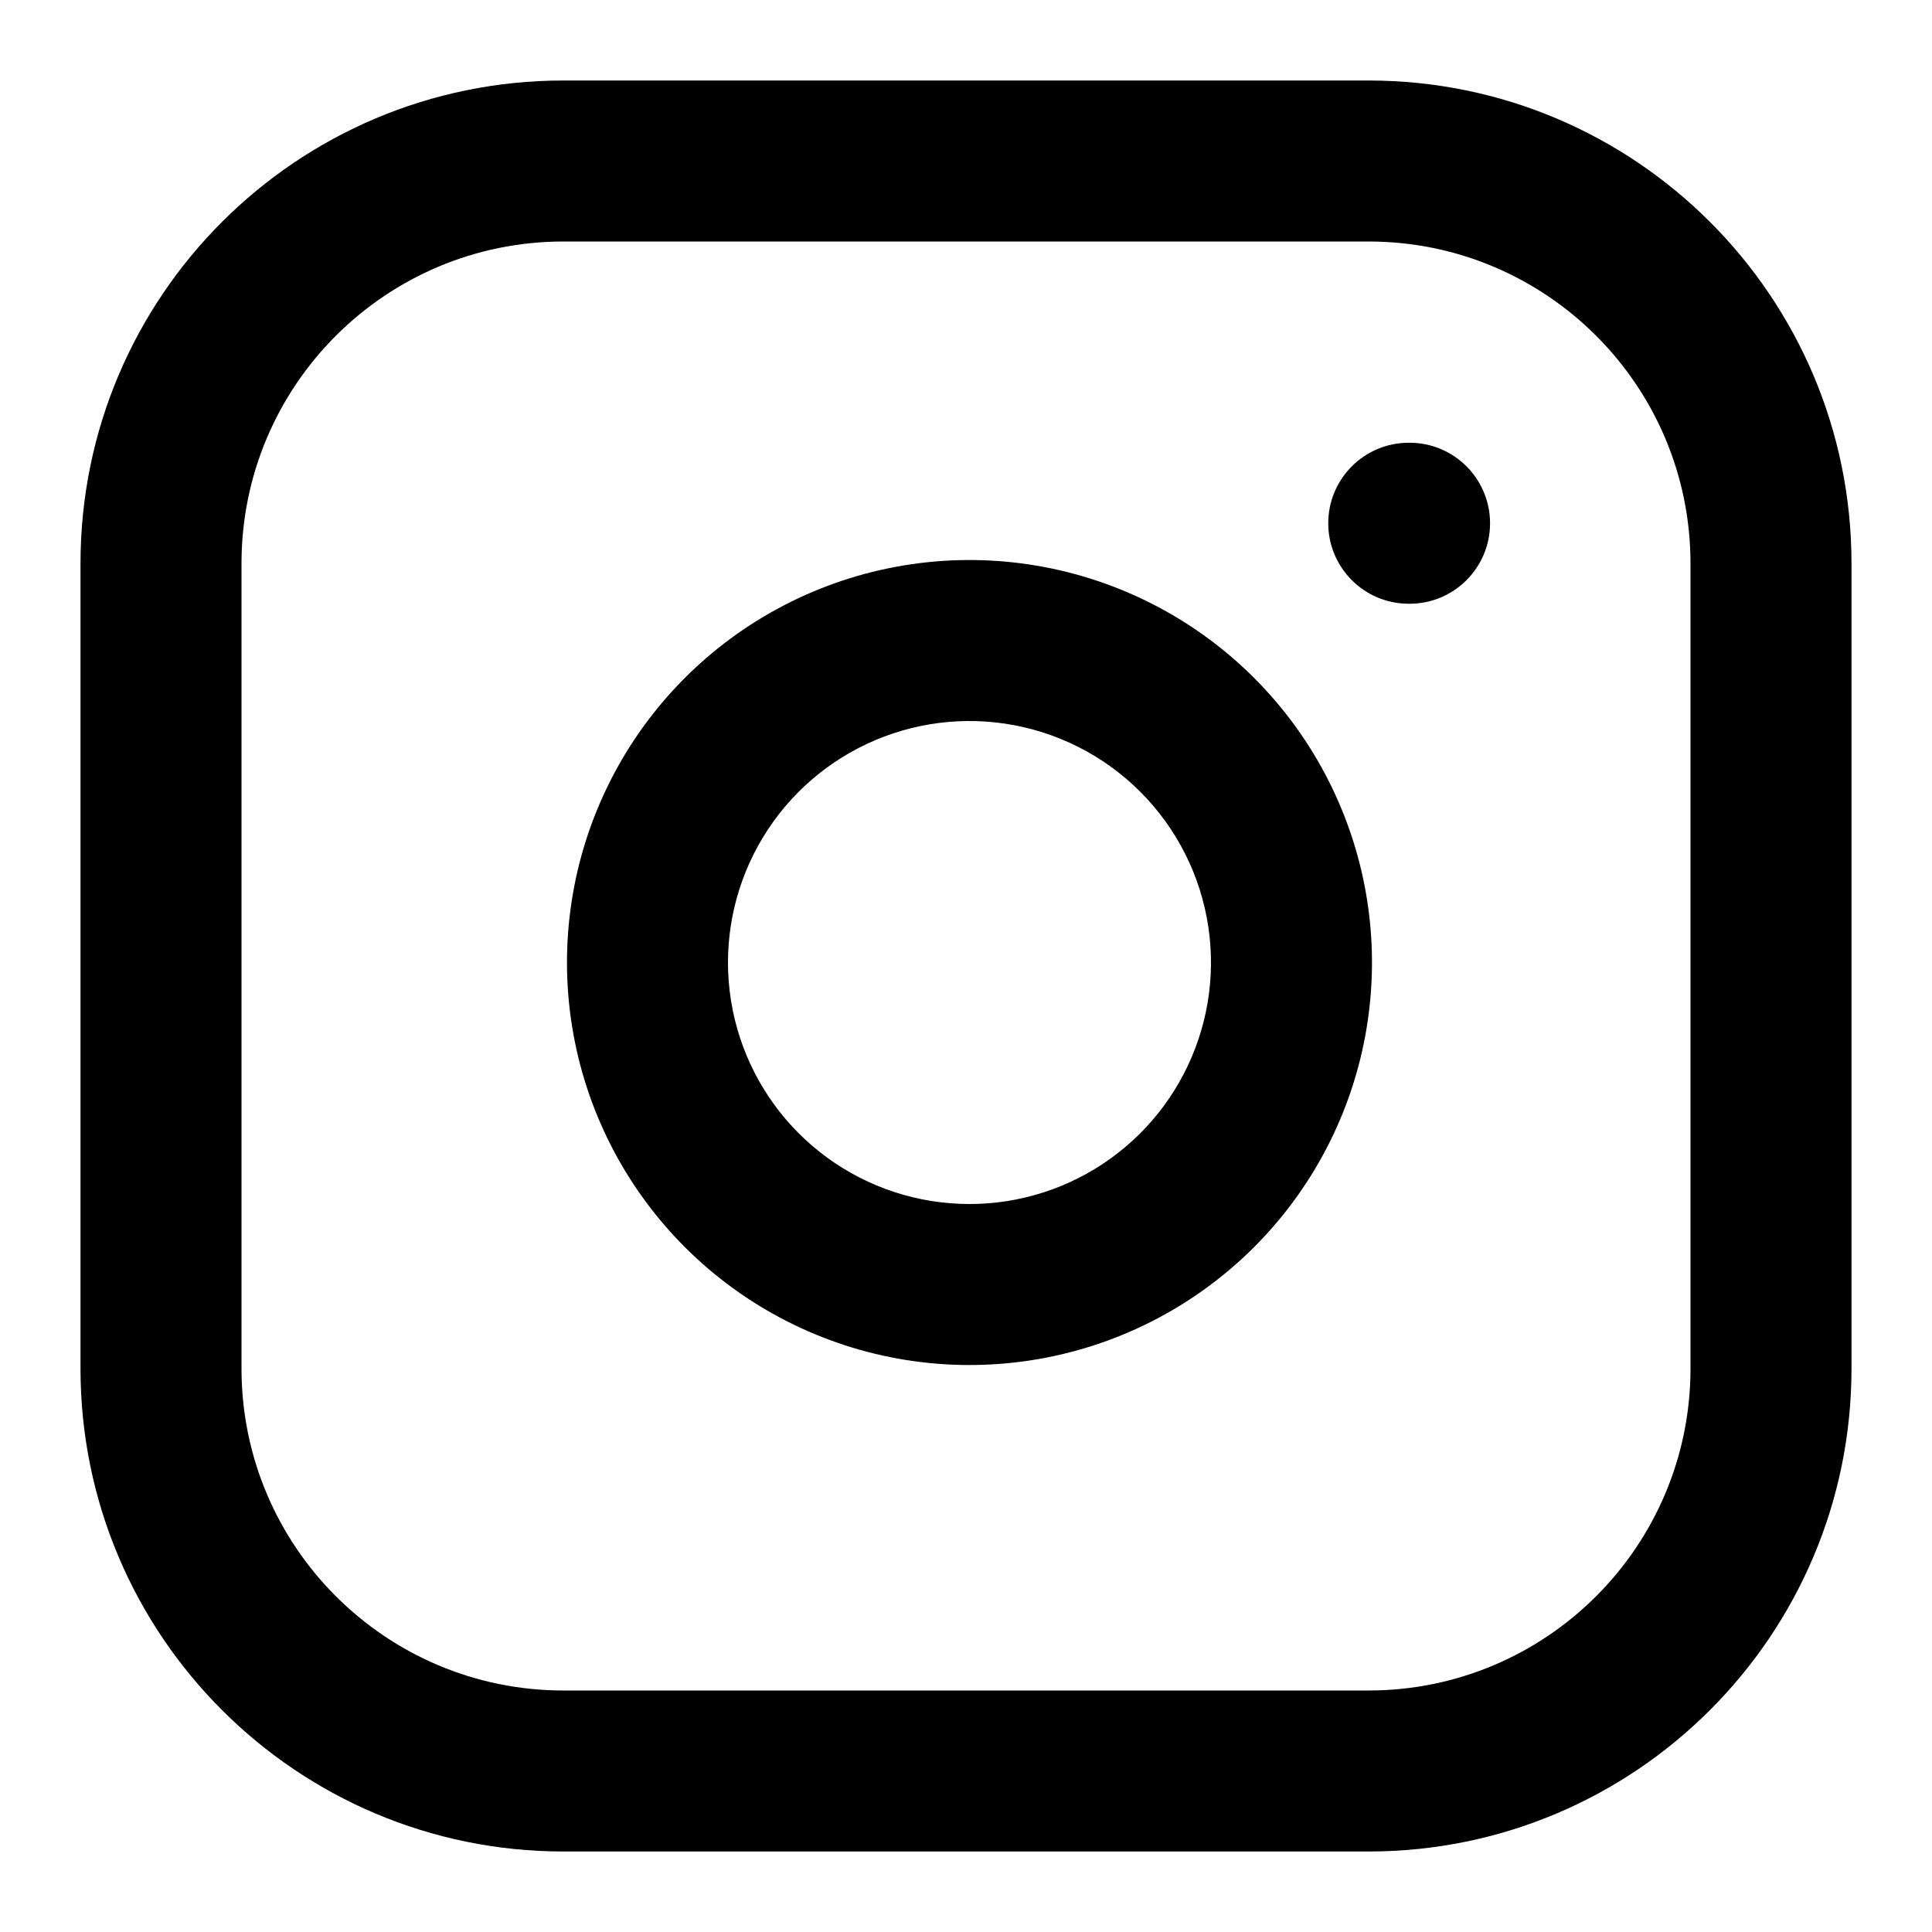
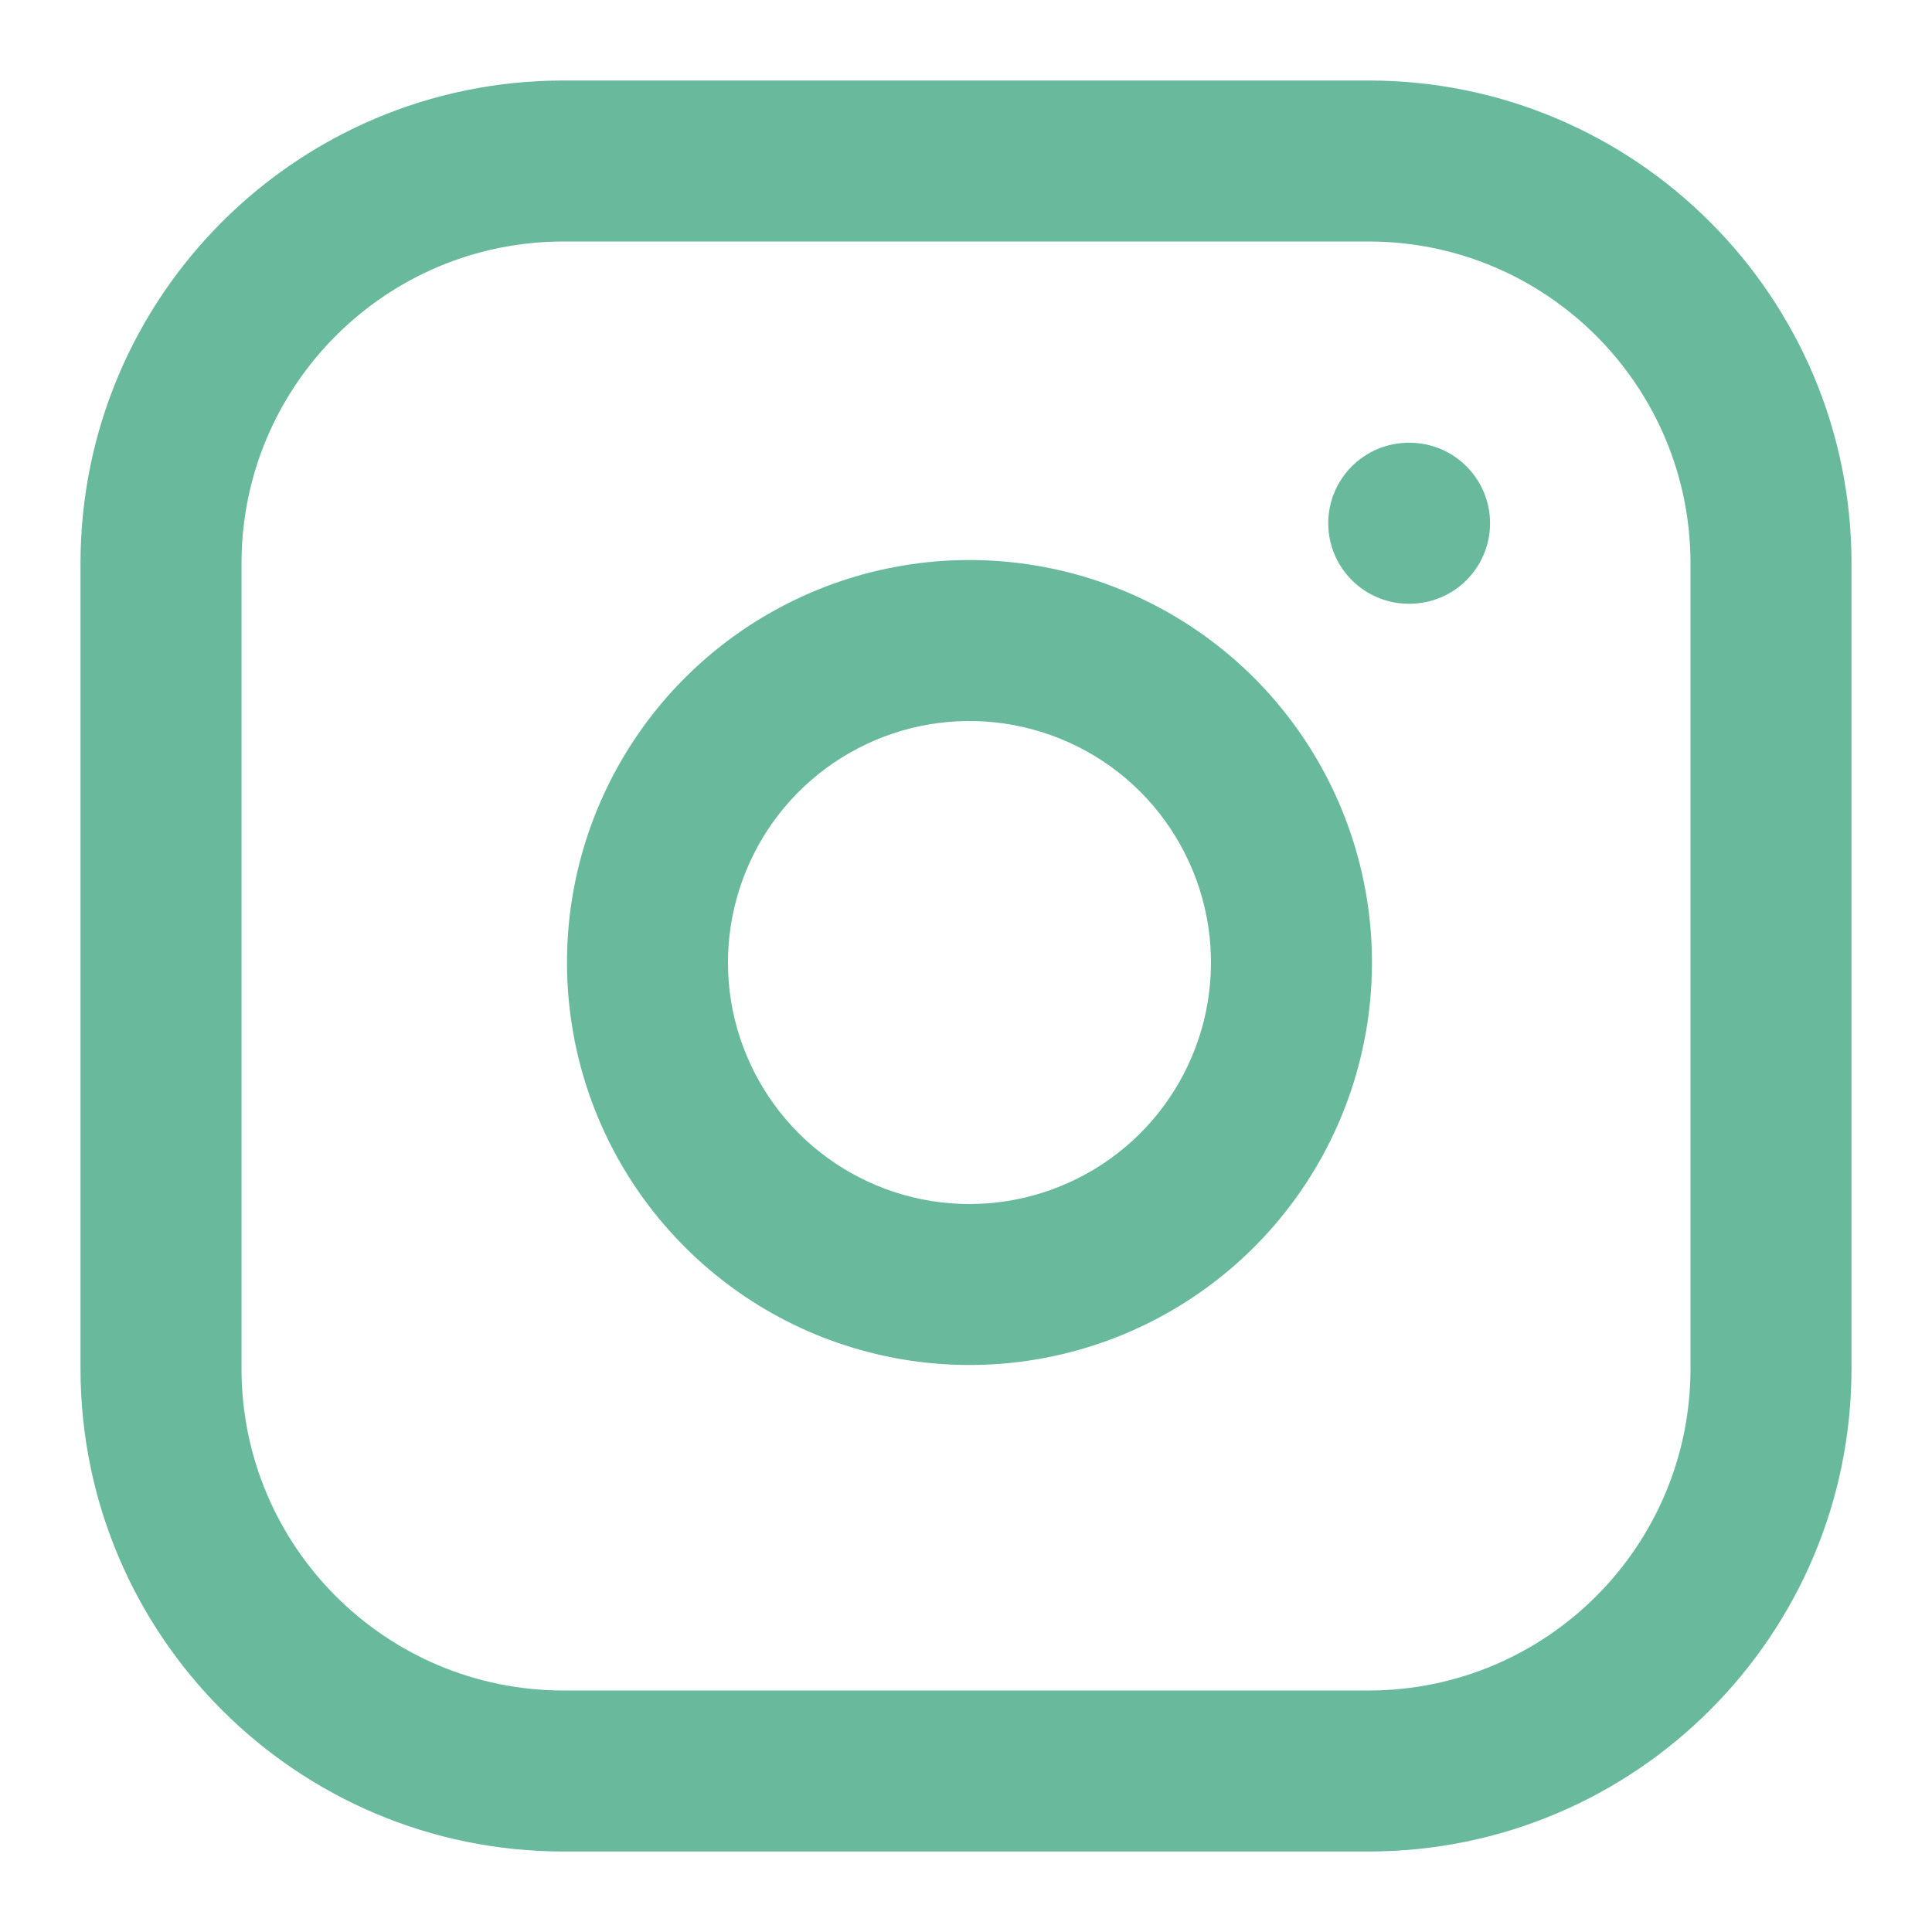
- <svg xmlns="http://www.w3.org/2000/svg" version="1.1" width="768" height="768" viewBox="0 0 768 768">
-   <g id="icomoon-ignore">
- </g>
-   <path d="M224 96c-70.693 0-128 57.308-128 128v320c0 70.691 57.308 128 128 128h320c70.691 0 128-57.309 128-128v-320c0-70.693-57.309-128-128-128h-320zM31.999 224c0-106.039 85.961-192 192-192h320c106.039 0 192 85.961 192 192v320c0 106.039-85.961 192-192 192h-320c-106.039 0-192-85.961-192-192v-320z" />
-   <path d="M399.466 287.656c-19.975-2.962-40.371 0.45-58.294 9.75s-32.459 24.015-41.537 42.050c-9.079 18.038-12.238 38.476-9.030 58.413s12.62 38.352 26.898 52.63c14.277 14.279 32.696 23.69 52.632 26.899 19.933 3.206 40.375 0.048 58.409-9.031 18.038-9.079 32.752-23.613 42.051-41.536 9.302-17.924 12.713-38.323 9.751-58.298-3.021-20.375-12.515-39.236-27.079-53.799s-33.428-24.058-53.801-27.079zM311.693 240.598c29.872-15.5 63.871-21.186 97.161-16.25 33.956 5.035 65.392 20.858 89.667 45.133s40.096 55.71 45.133 89.668c4.934 33.289-0.748 67.286-16.25 97.159s-40.025 54.096-70.087 69.229c-30.061 15.13-64.128 20.397-97.354 15.050s-63.921-21.034-87.718-44.832c-23.797-23.795-39.484-54.49-44.83-87.718-5.347-33.226-0.080-67.293 15.050-97.352 15.13-30.061 39.354-54.585 69.226-70.085z" />
-   <path d="M528 208c0-17.673 14.327-32 32-32h0.32c17.674 0 32 14.327 32 32s-14.327 32-32 32h-0.32c-17.674 0-32-14.327-32-32z" />
+ <svg xmlns="http://www.w3.org/2000/svg" width="24" height="24" viewBox="0 0 24 24" fill="none">
+   <path fill-rule="evenodd" clip-rule="evenodd" d="M7 3C4.791 3 3 4.791 3 7V17C3 19.209 4.791 21 7 21H17C19.209 21 21 19.209 21 17V7C21 4.791 19.209 3 17 3H7ZM1 7C1 3.686 3.686 1 7 1H17C20.314 1 23 3.686 23 7V17C23 20.314 20.314 23 17 23H7C3.686 23 1 20.314 1 17V7Z" fill="#69B99D" />
+   <path fill-rule="evenodd" clip-rule="evenodd" d="M12.483 8.989C11.859 8.897 11.222 9.003 10.662 9.294C10.101 9.585 9.647 10.044 9.364 10.608C9.08 11.172 8.981 11.81 9.081 12.433C9.182 13.056 9.476 13.632 9.922 14.078C10.368 14.524 10.944 14.818 11.567 14.919C12.19 15.019 12.828 14.92 13.392 14.636C13.956 14.353 14.415 13.899 14.706 13.338C14.997 12.778 15.103 12.141 15.011 11.517C14.916 10.88 14.62 10.291 14.165 9.835C13.71 9.38 13.12 9.084 12.483 8.989ZM9.74 7.519C10.674 7.034 11.736 6.857 12.777 7.011C13.838 7.168 14.82 7.663 15.579 8.421C16.337 9.18 16.832 10.162 16.989 11.223C17.143 12.264 16.966 13.326 16.481 14.26C15.997 15.193 15.231 15.95 14.291 16.423C13.352 16.896 12.287 17.06 11.249 16.893C10.211 16.726 9.251 16.236 8.508 15.492C7.764 14.749 7.274 13.79 7.107 12.751C6.94 11.713 7.104 10.648 7.577 9.709C8.05 8.769 8.807 8.003 9.74 7.519Z" fill="#69B99D" />
+   <path fill-rule="evenodd" clip-rule="evenodd" d="M16.5 6.5C16.5 5.948 16.948 5.5 17.5 5.5H17.51C18.062 5.5 18.51 5.948 18.51 6.5C18.51 7.052 18.062 7.5 17.51 7.5H17.5C16.948 7.5 16.5 7.052 16.5 6.5Z" fill="#69B99D" />
</svg>
